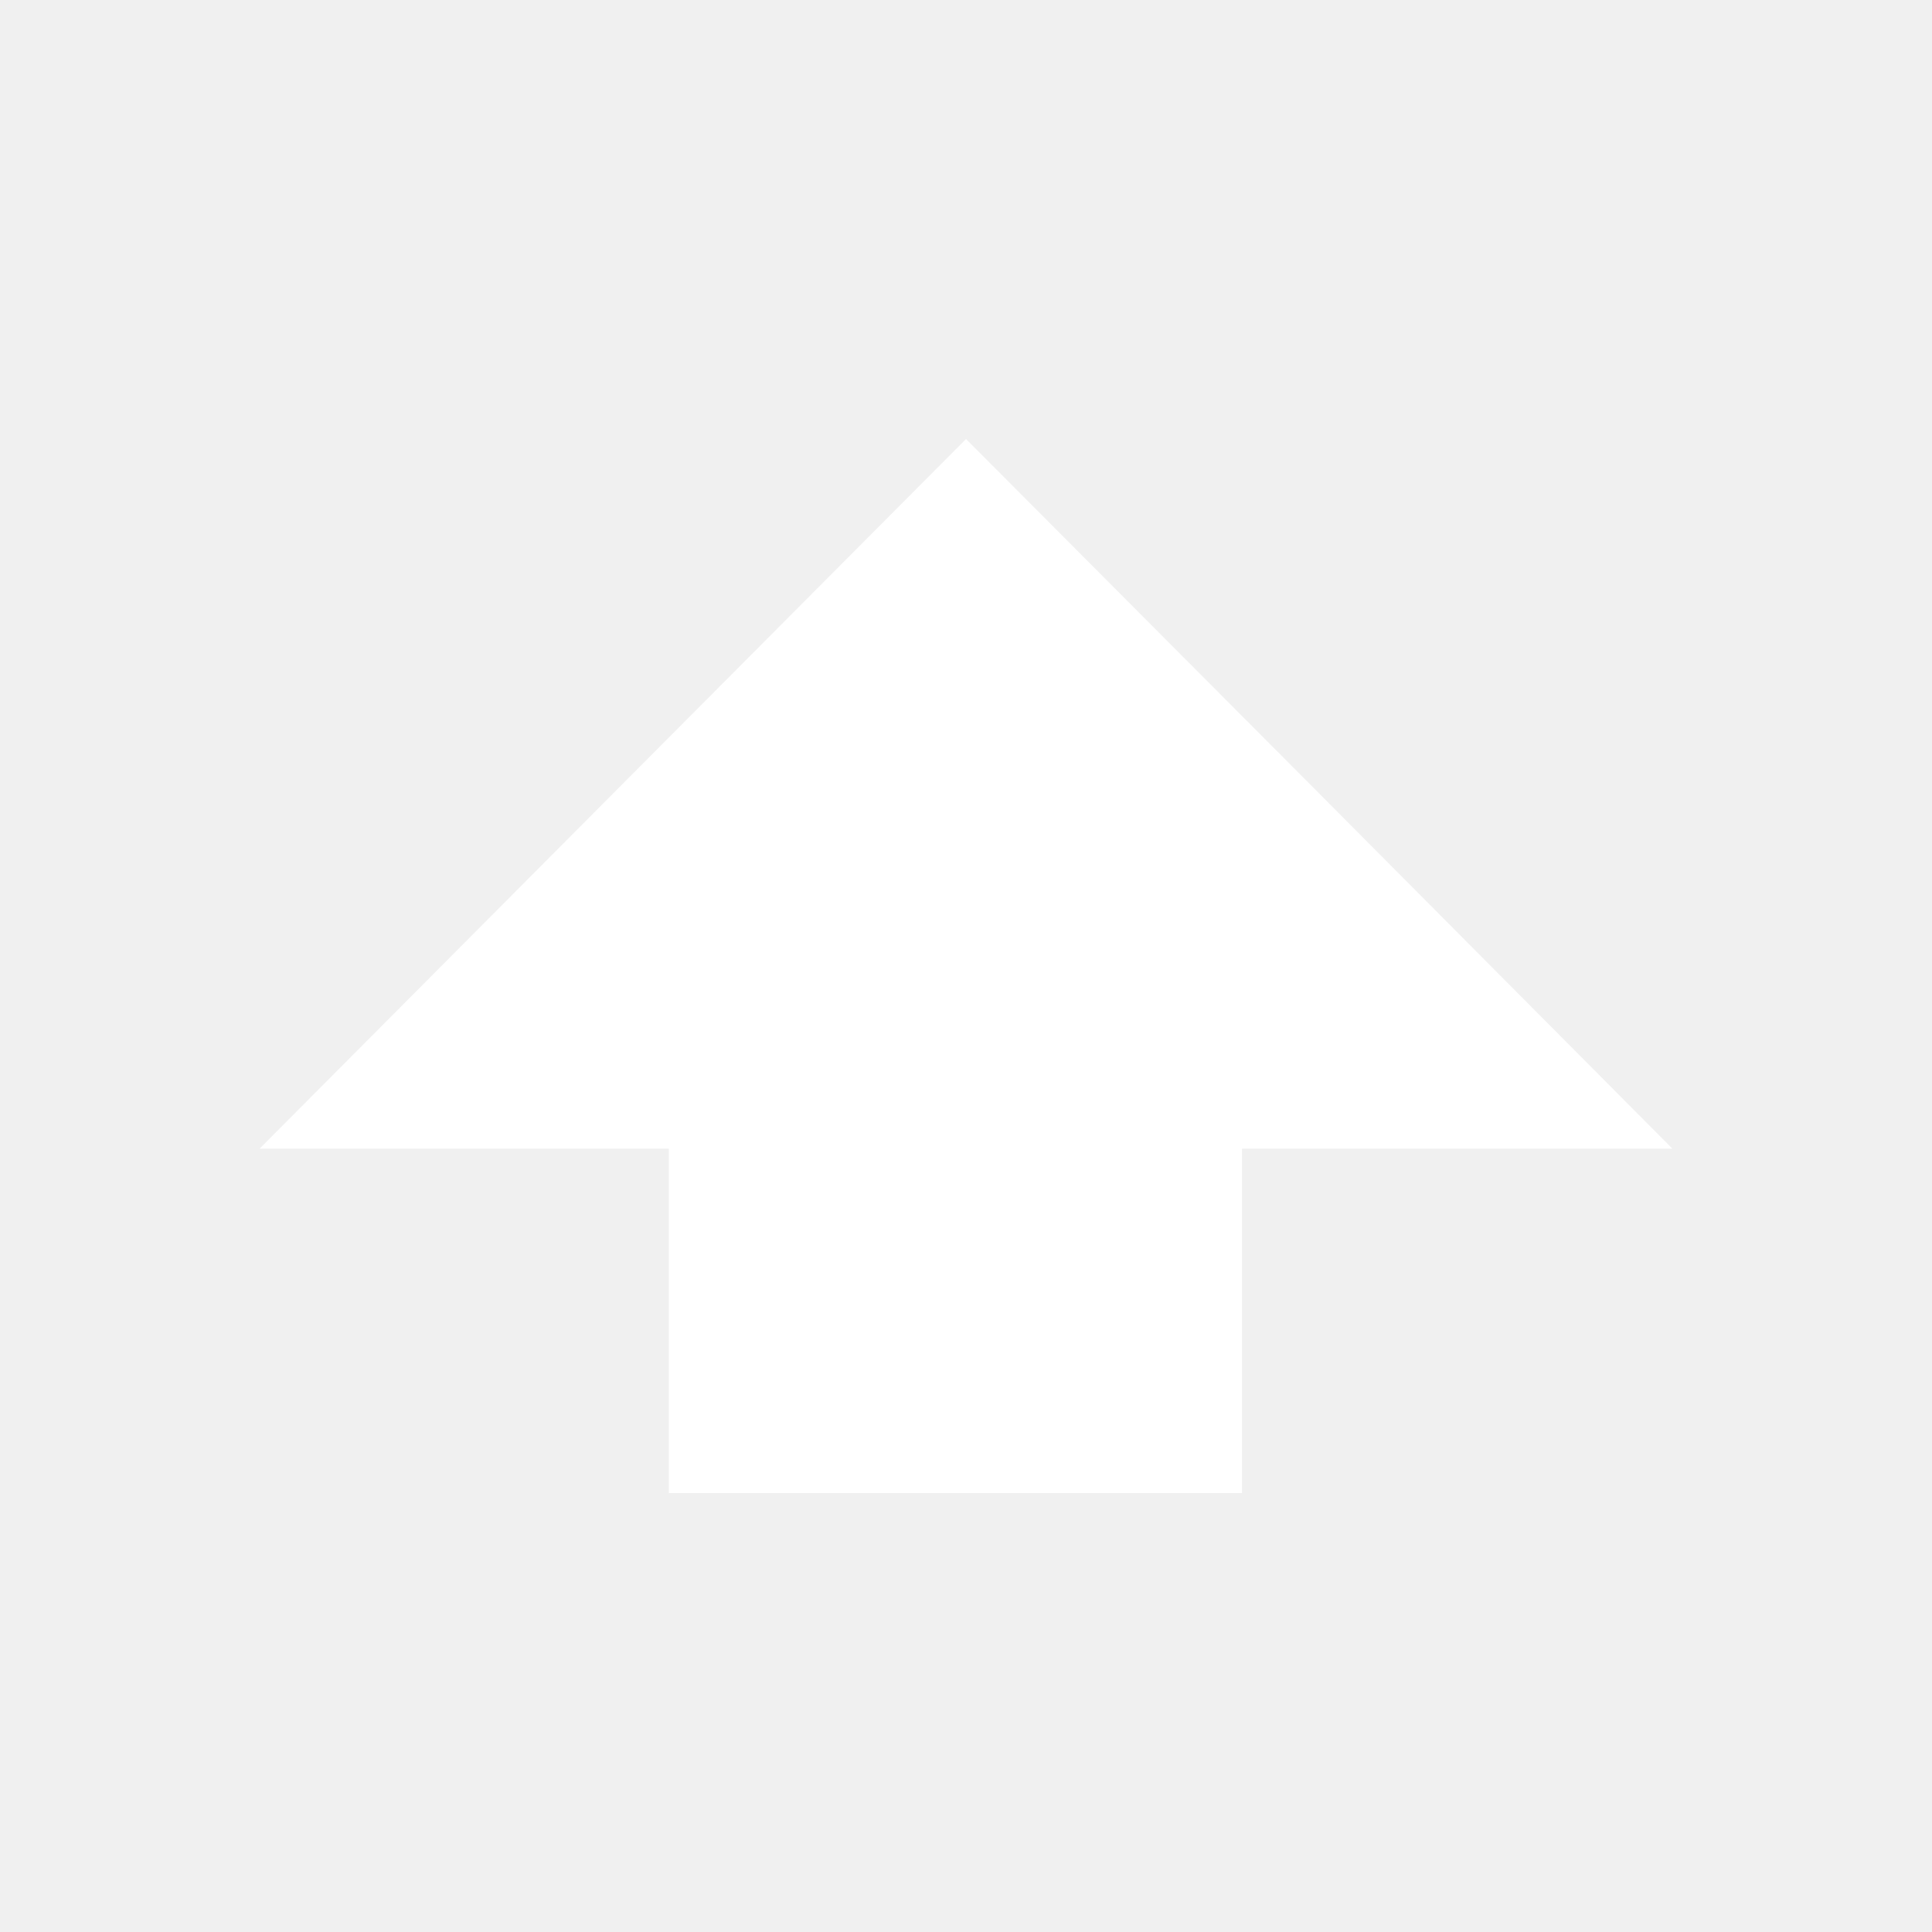
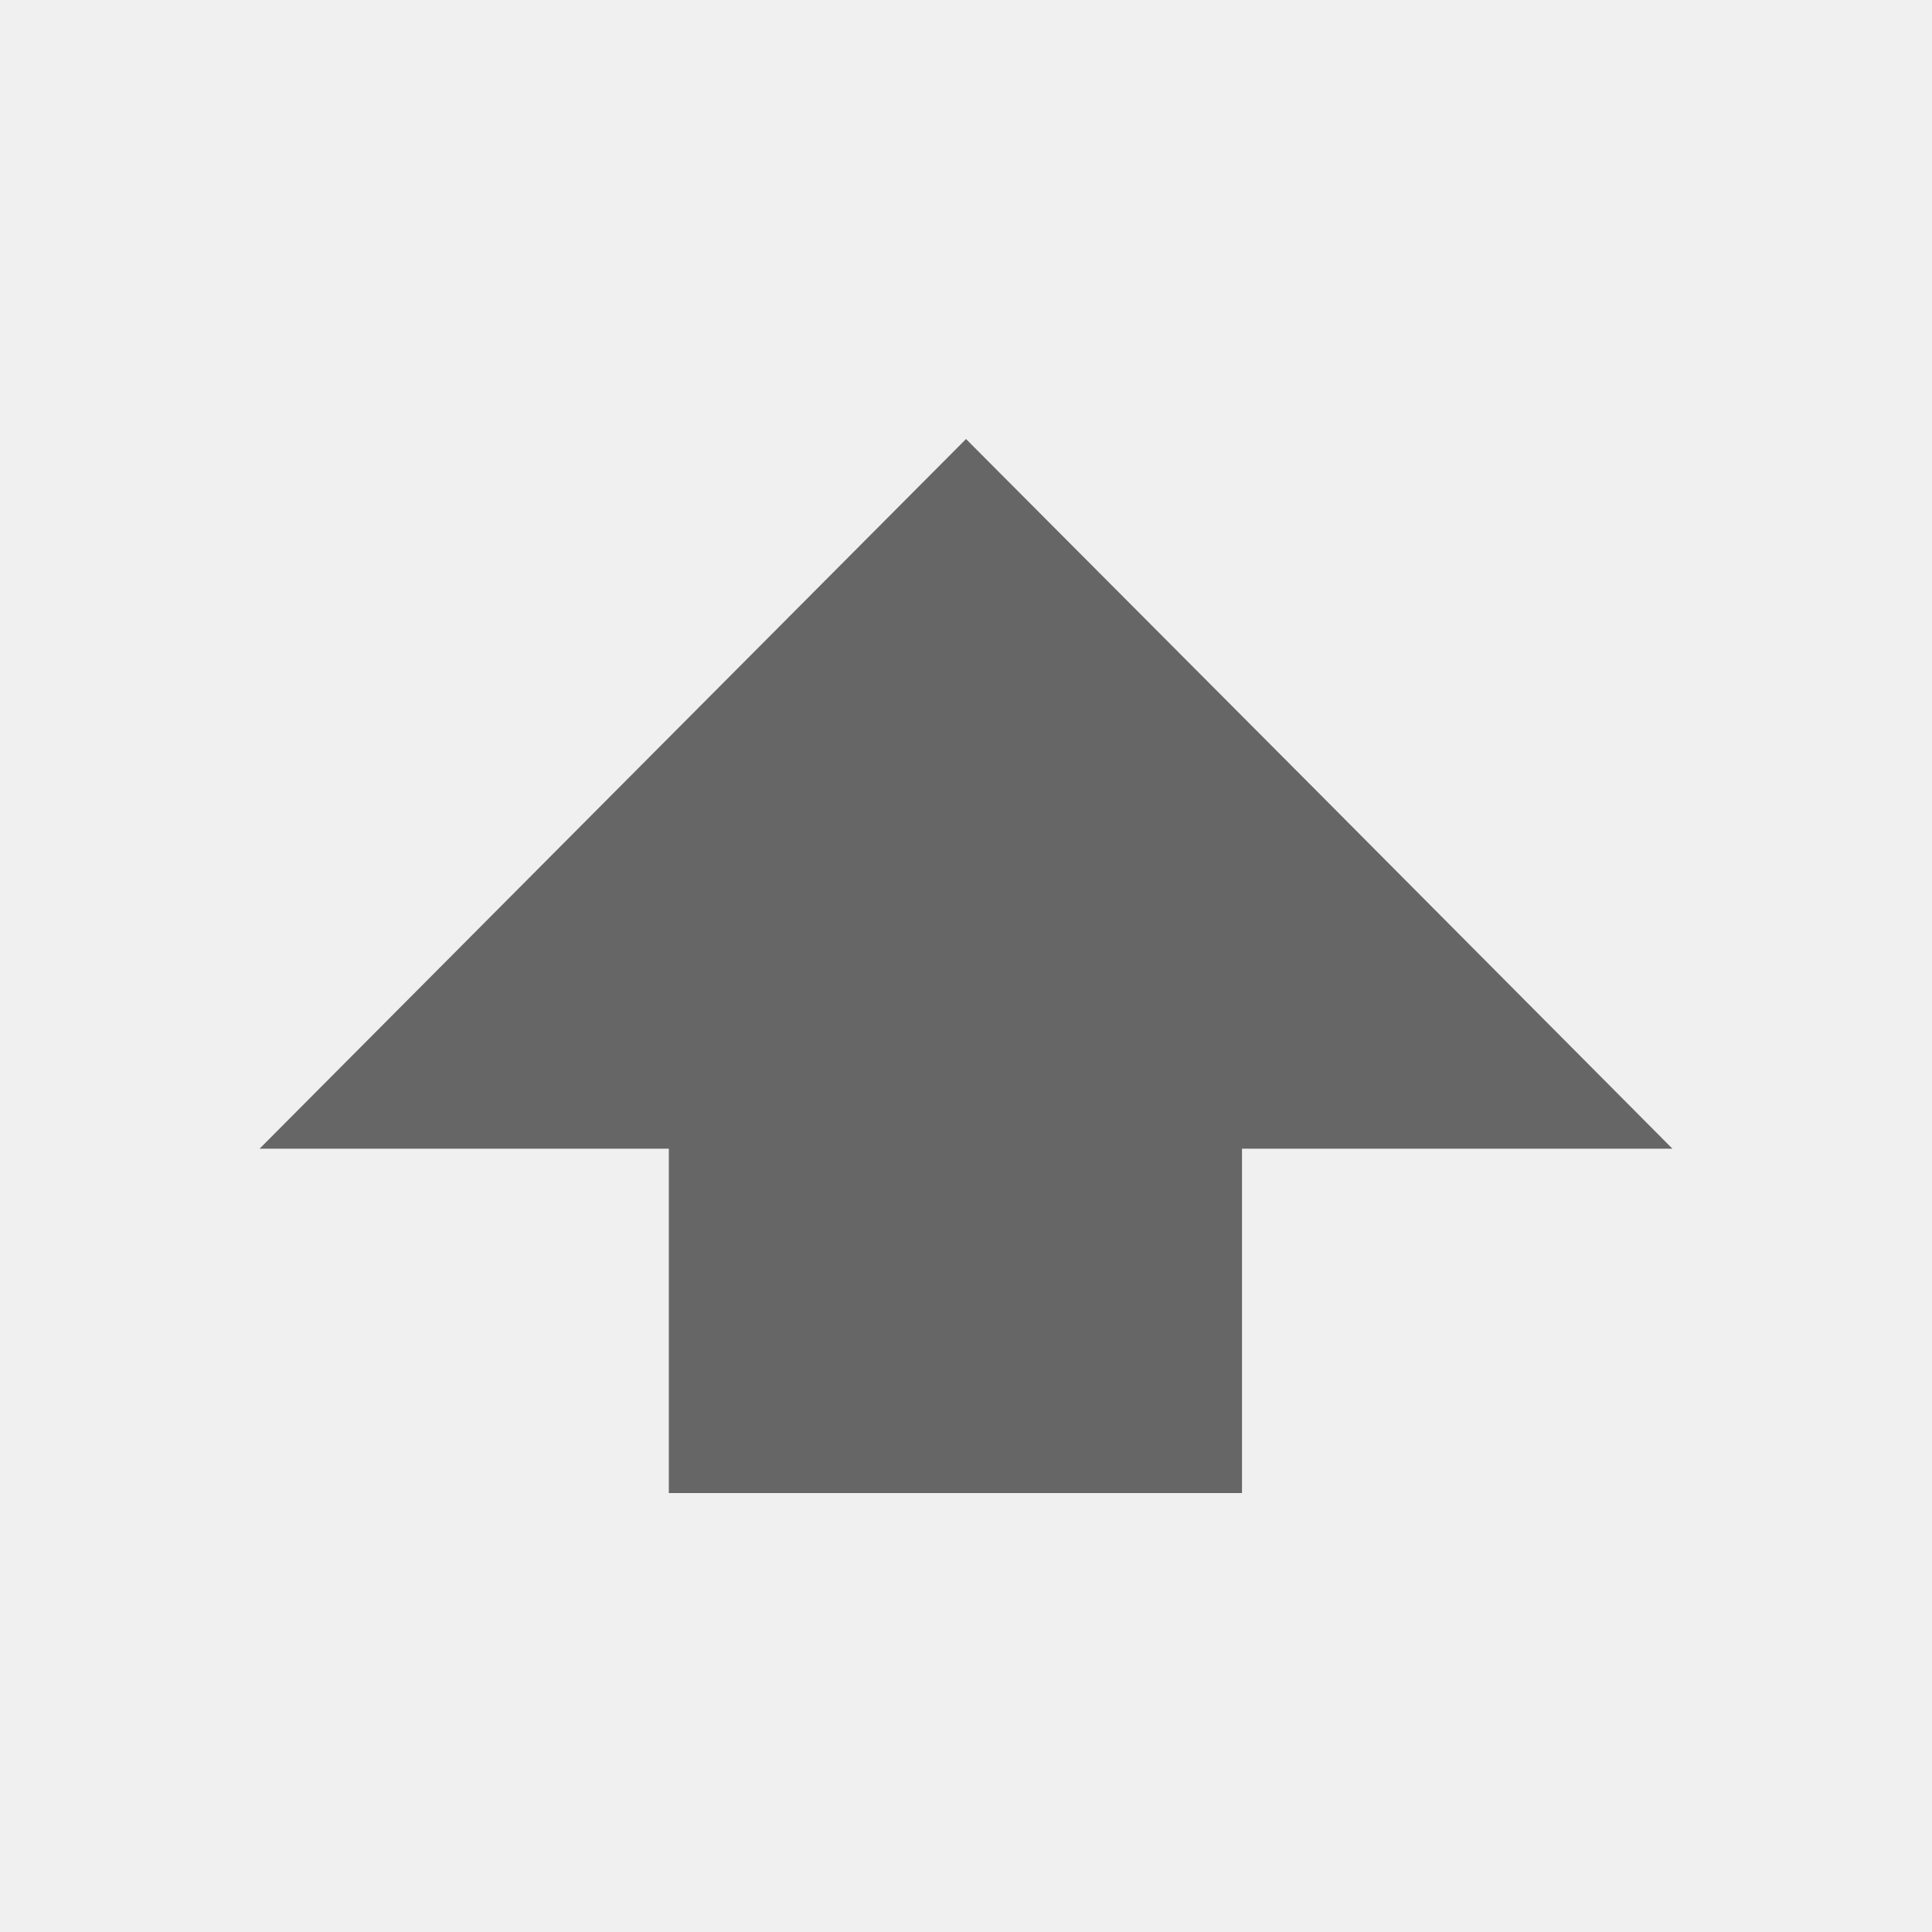
<svg xmlns="http://www.w3.org/2000/svg" version="1.1" id="svg6007" x="0px" y="0px" width="48px" height="48px" viewBox="0 0 48 48" enable-background="new 0 0 48 48" xml:space="preserve">
  <g id="layer1">
    <g id="g1726" transform="matrix(1.25,0,0,-1.25,24.28696,10.04973)">
-       <path id="path1728" fill="#FFFFFF" d="M-0.229-0.686l-7.02-7.051l-7.021-7.054h8.134v-6.845    H5.256v6.845h8.555L6.795-7.736L-0.229-0.686z" />
+       <path id="path1728" fill="#666666" d="M-0.229-0.686l-7.02-7.051l-7.021-7.054h8.134v-6.845    H5.256v6.845h8.555L6.795-7.736L-0.229-0.686z" />
    </g>
  </g>
</svg>
